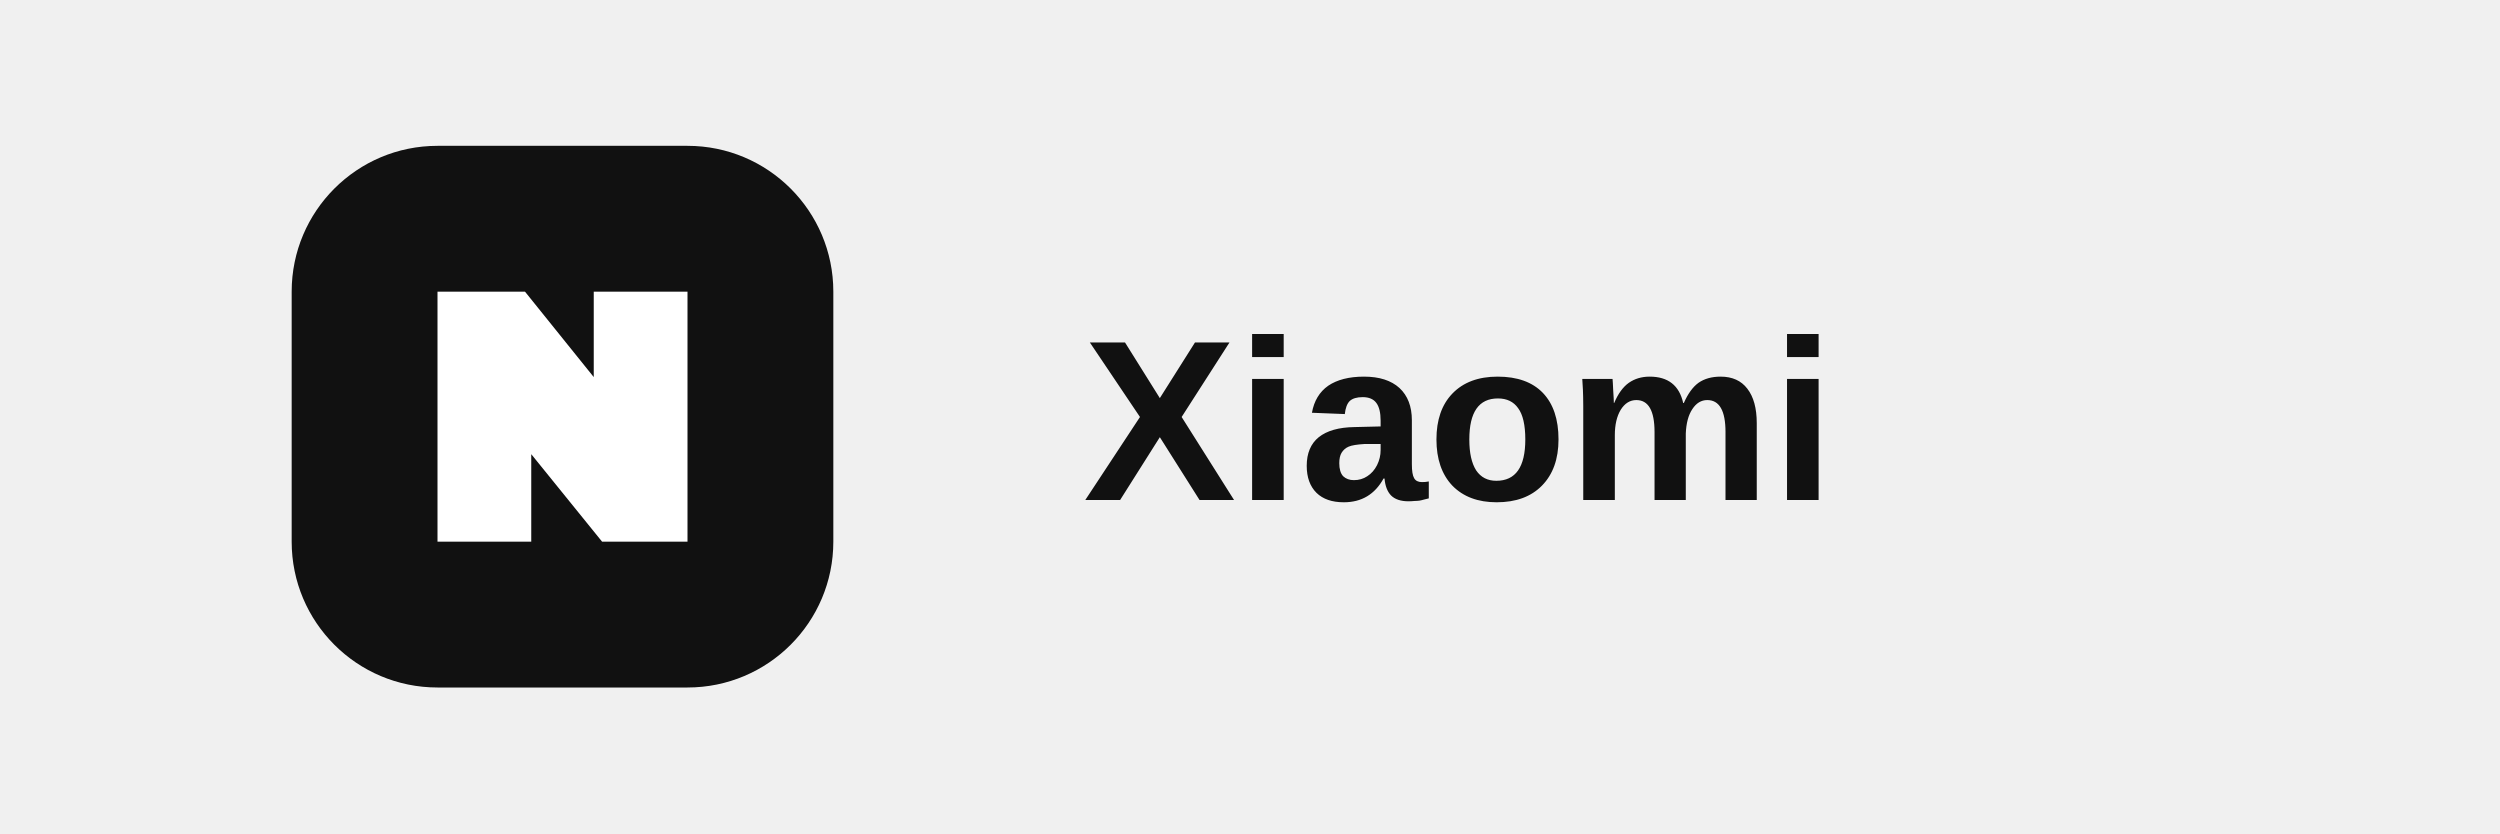
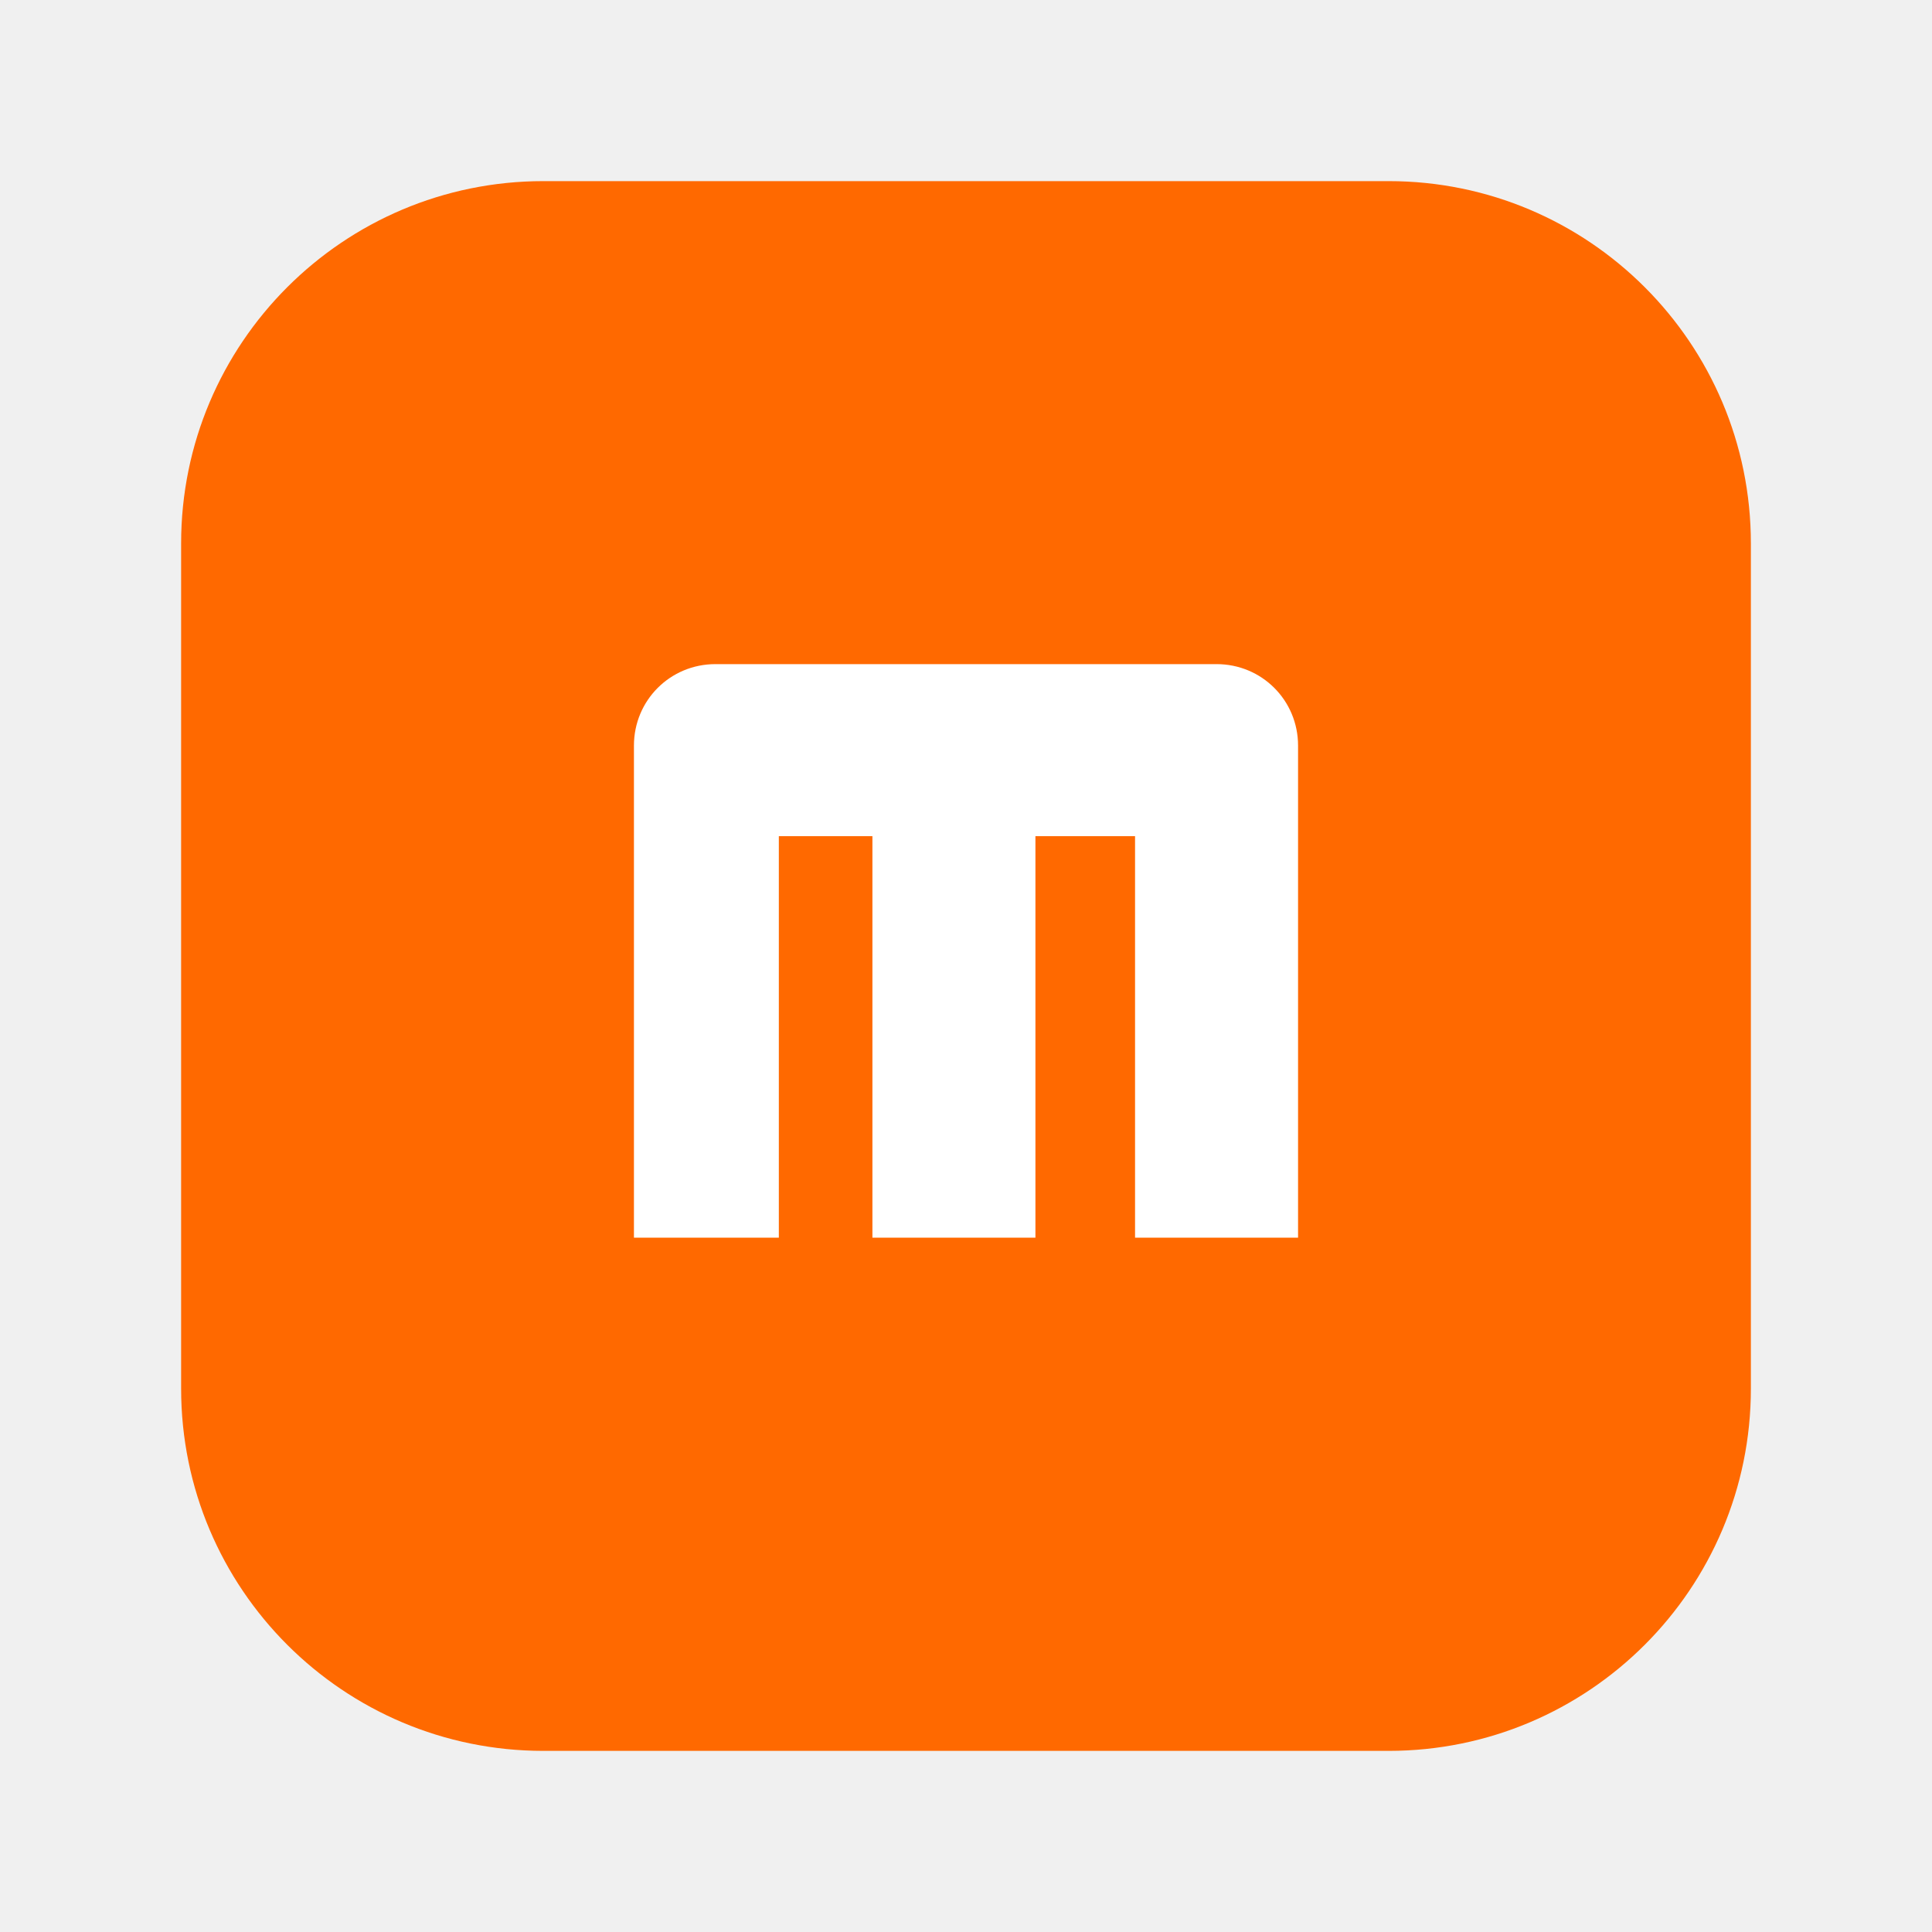
- <svg xmlns="http://www.w3.org/2000/svg" viewBox="0 0 120 40" fill="none">
-   <rect x="14" y="7" width="26" height="26" rx="7" fill="#111" />
-   <path d="M21 26V14h4.2l3.3 4.1V14h4.5v12h-4.1l-3.4-4.2V26H21Z" fill="#fff" />
-   <text x="52" y="24" font-family="Arial, Helvetica, sans-serif" font-size="11" font-weight="700" fill="#111">Xiaomi</text>
+ <svg xmlns="http://www.w3.org/2000/svg" viewBox="0 0 64 64" aria-hidden="true">
+   <rect x="6" y="6" width="52" height="52" rx="12" fill="#FF6900" />
+   <path fill="#fff" d="M20 23.5c0-2.5 2-4.5 4.5-4.5h15c2.5 0 4.5 2 4.5 4.5V41h-6V27h-4v14h-6V27h-4v14h-6V23.5Zm22-4.5h2v22h-2z" opacity="0" />
+   <path fill="#fff" d="M21 41V24.7c0-1.5 1.2-2.7 2.7-2.7h16.6c1.5 0 2.7 1.2 2.7 2.7V41h-5.4V27.7h-3.3V41h-5.4V27.7h-3.1V41Z" />
</svg>
